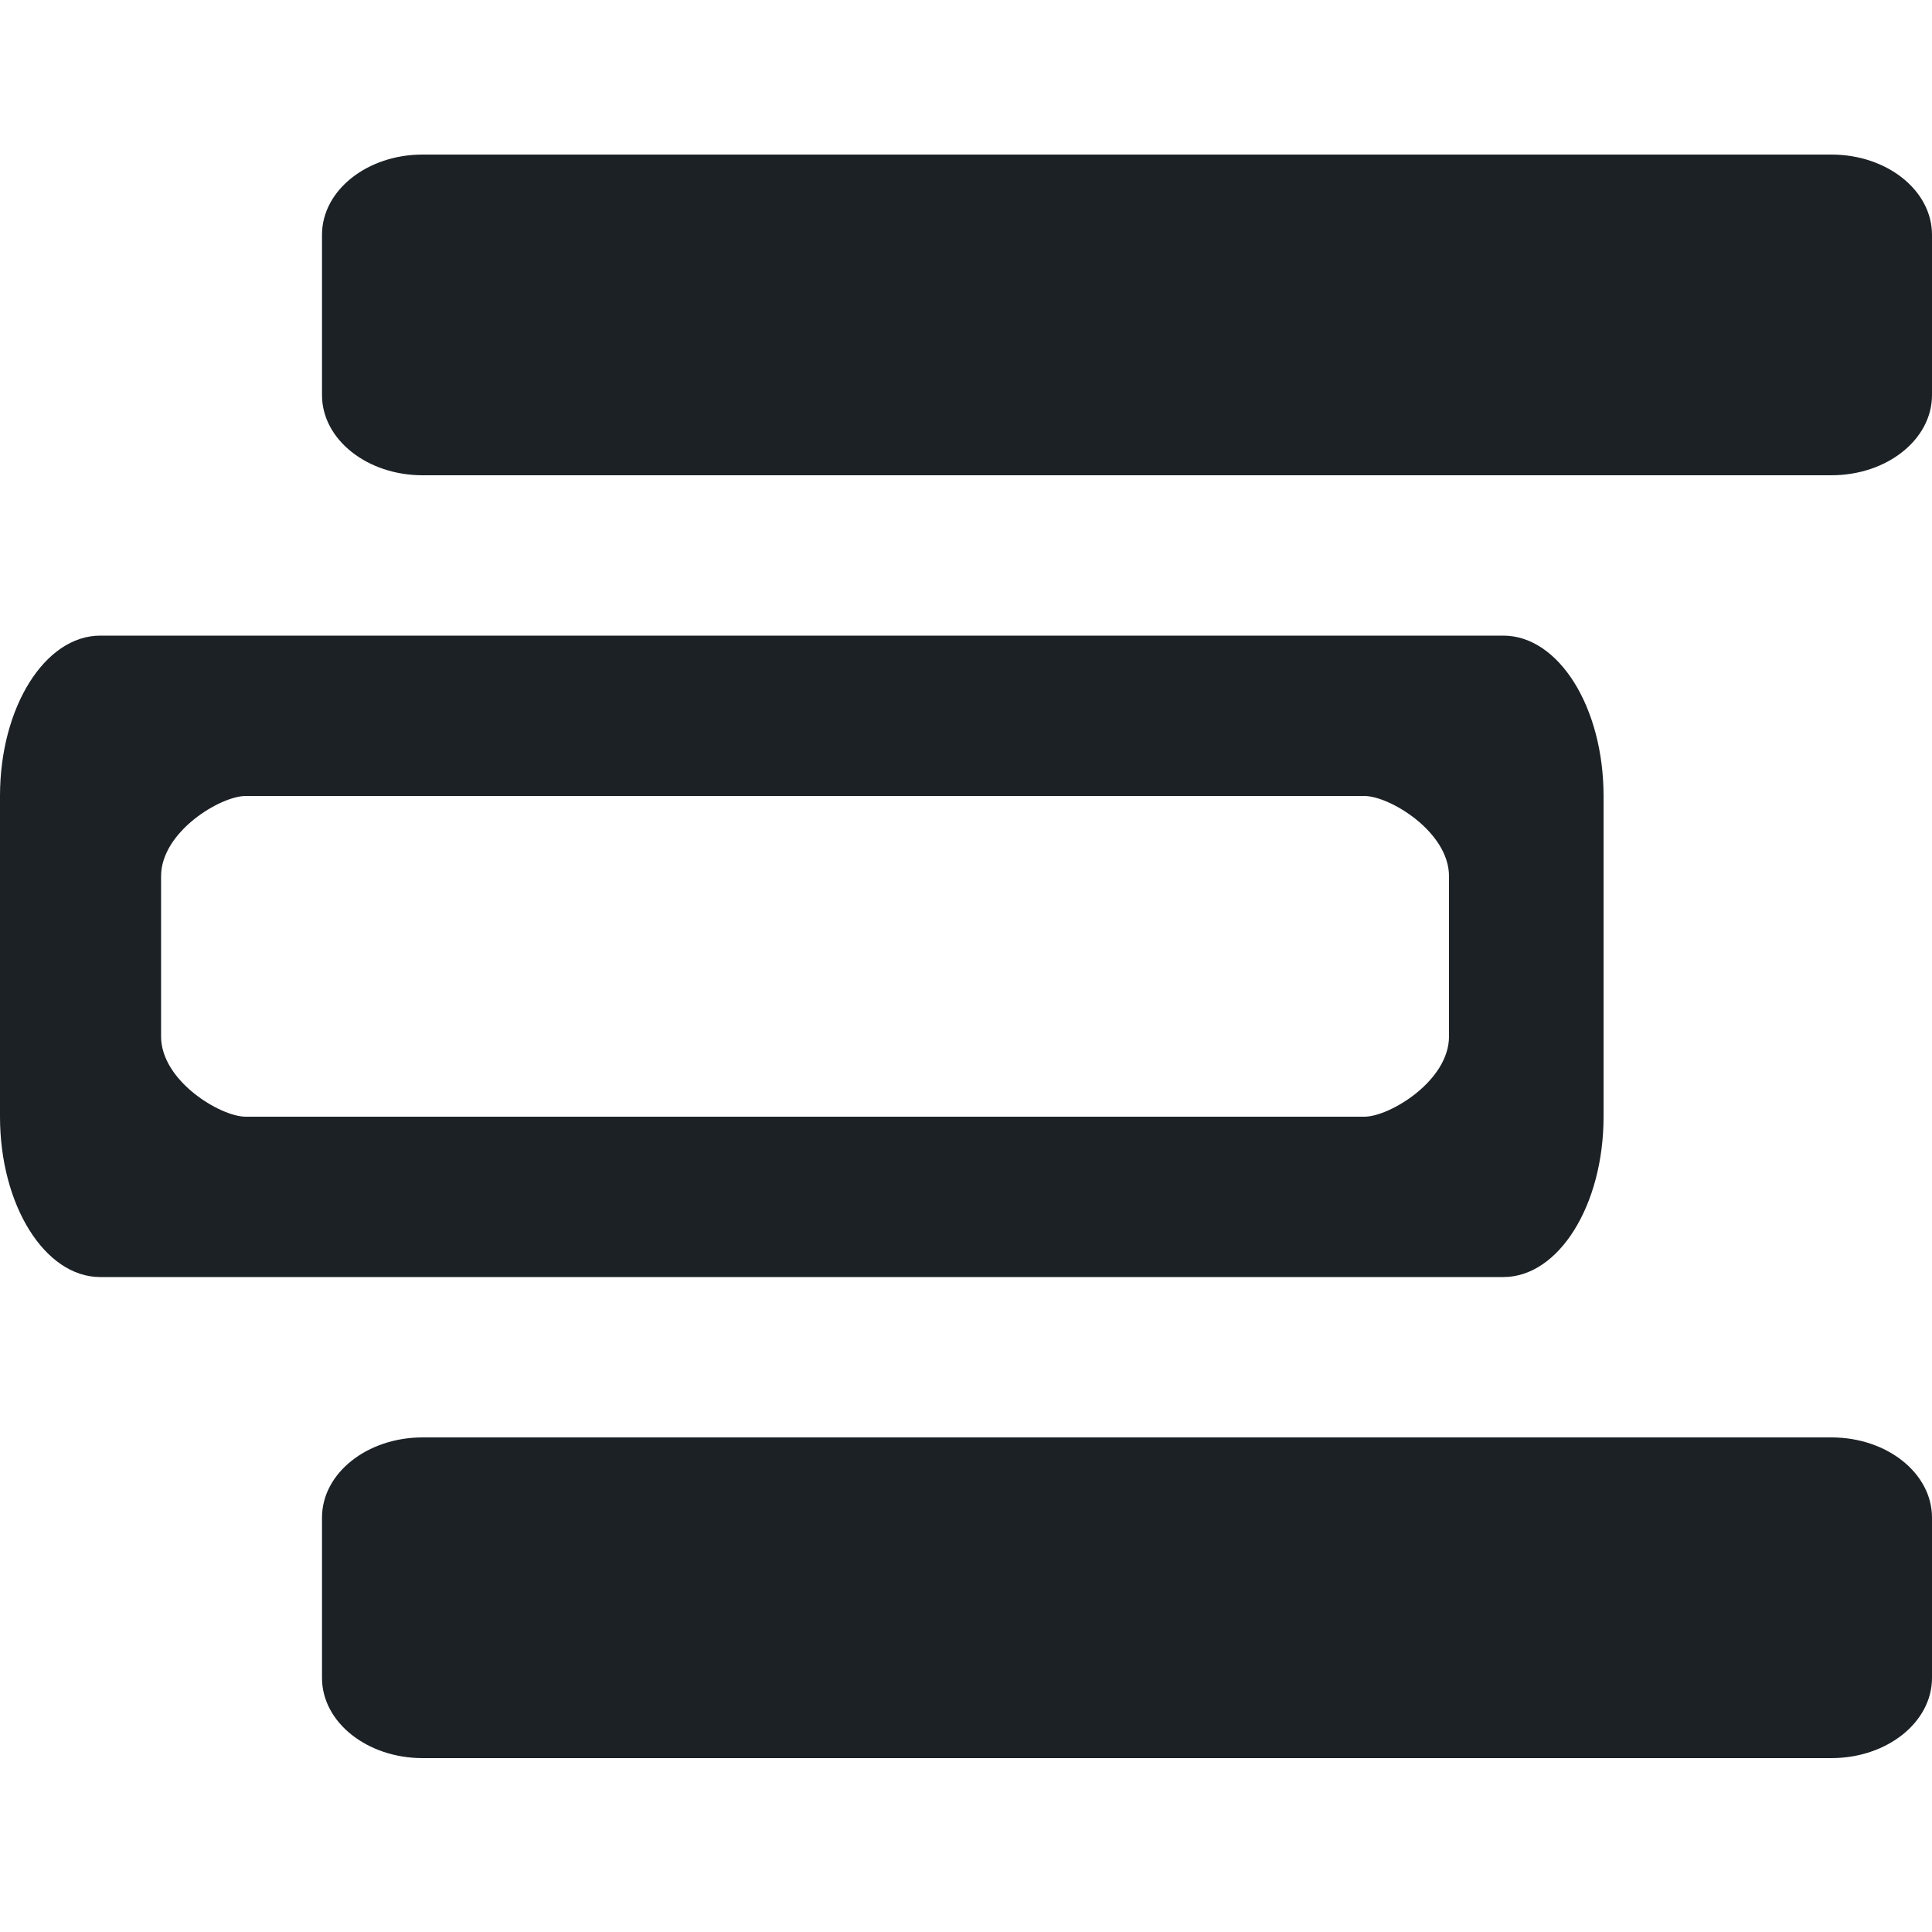
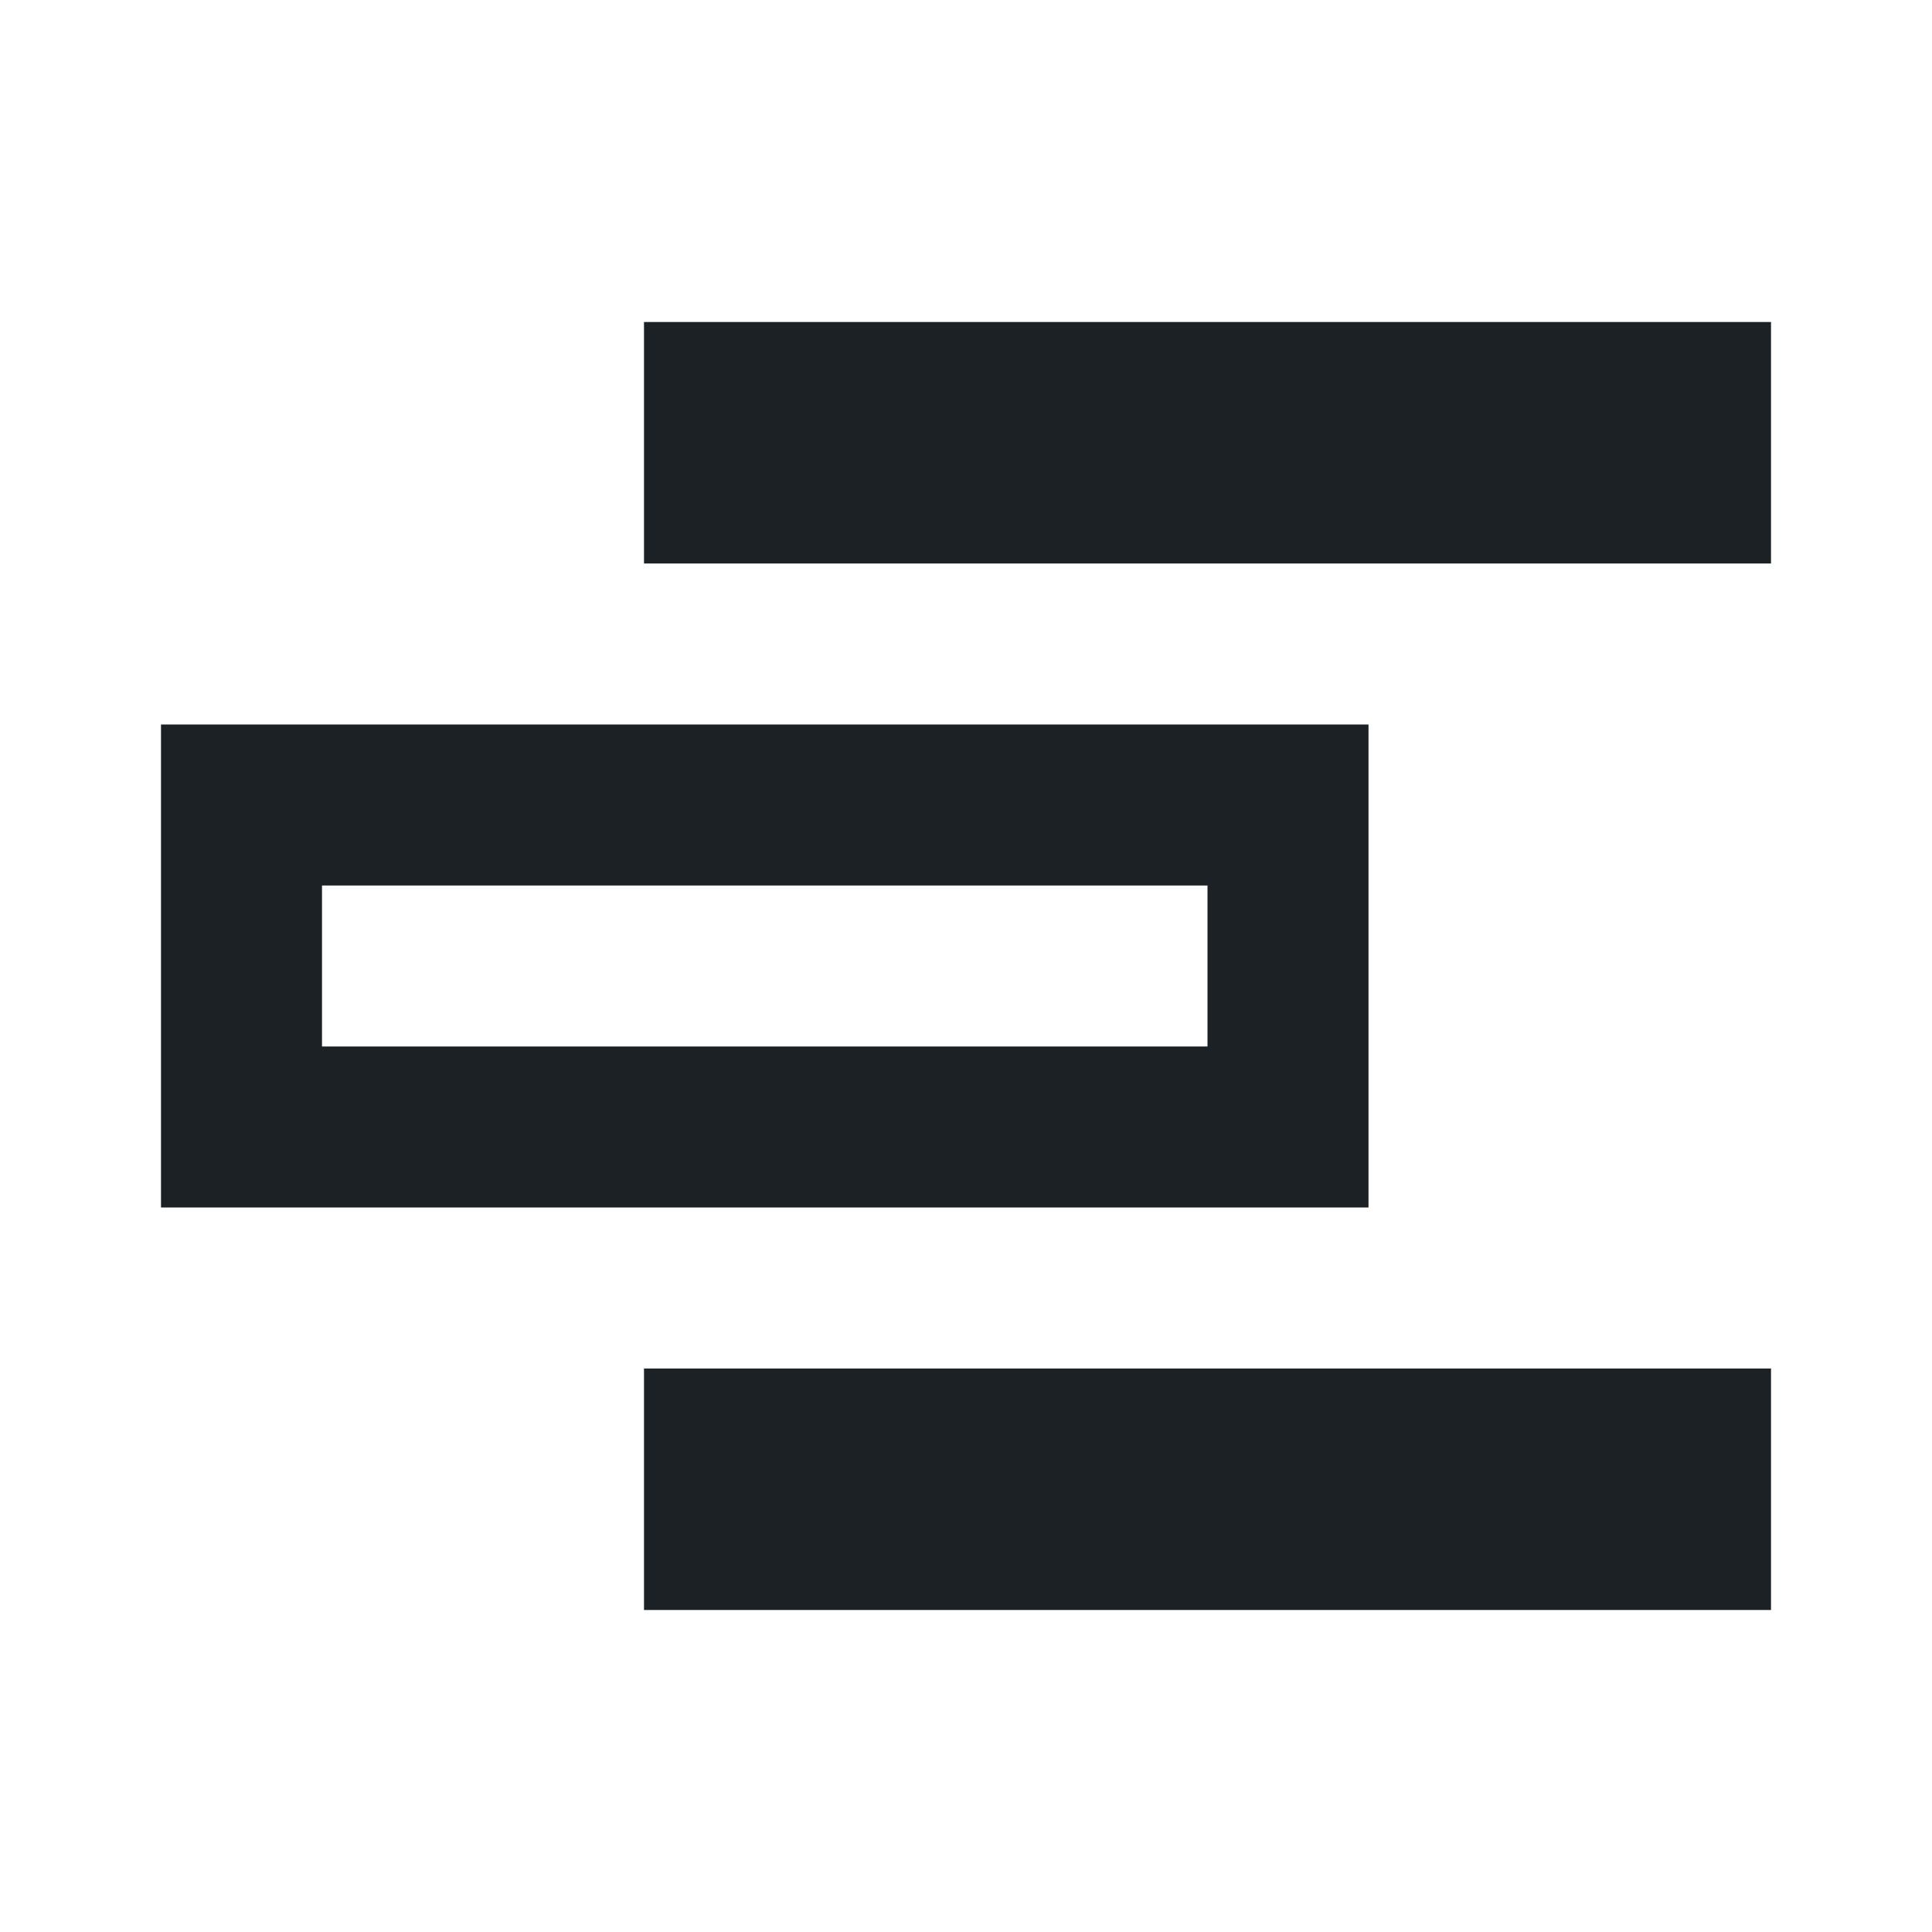
<svg xmlns="http://www.w3.org/2000/svg" width="24" height="24" viewBox="0 0 24 24" fill="none">
-   <path d="M1.245 7.896C0.558 7.896 0 8.786 0 9.888V13.872C0 14.972 0.558 15.864 1.245 15.864H18.675C19.363 15.864 19.92 14.972 19.92 13.872V9.888C19.92 8.786 19.363 7.896 18.675 7.896H1.245V7.896ZM16.949 13.872H3.052C2.737 13.872 2.001 13.426 2.001 12.876V10.884C2.001 10.334 2.737 9.888 3.052 9.888H16.949C17.263 9.888 18 10.334 18 10.884V12.876C18 13.426 17.263 13.872 16.949 13.872V13.872ZM5.25 17.856C4.56 17.856 4 18.301 4 18.852V20.844C4 21.394 4.56 21.84 5.25 21.84H22.75C23.441 21.84 24 21.394 24 20.844V18.852C24 18.301 23.441 17.856 22.75 17.856H5.25ZM5.25 1.92C4.56 1.92 4 2.366 4 2.916V4.908C4 5.459 4.56 5.904 5.25 5.904H22.75C23.441 5.904 24 5.459 24 4.908V2.916C24 2.366 23.441 1.92 22.75 1.92H5.25V1.92Z" fill="#1C2125" />
+   <rect x="8" y="4" width="14" height="3" fill="#1C2125" />
+   <path fill-rule="evenodd" clip-rule="evenodd" d="M2 9H17V15H2V9ZM4 11V13H15V11H4Z" fill="#1C2125" />
+   <rect x="8" y="17" width="14" height="3" fill="#1C2125" />
</svg>
